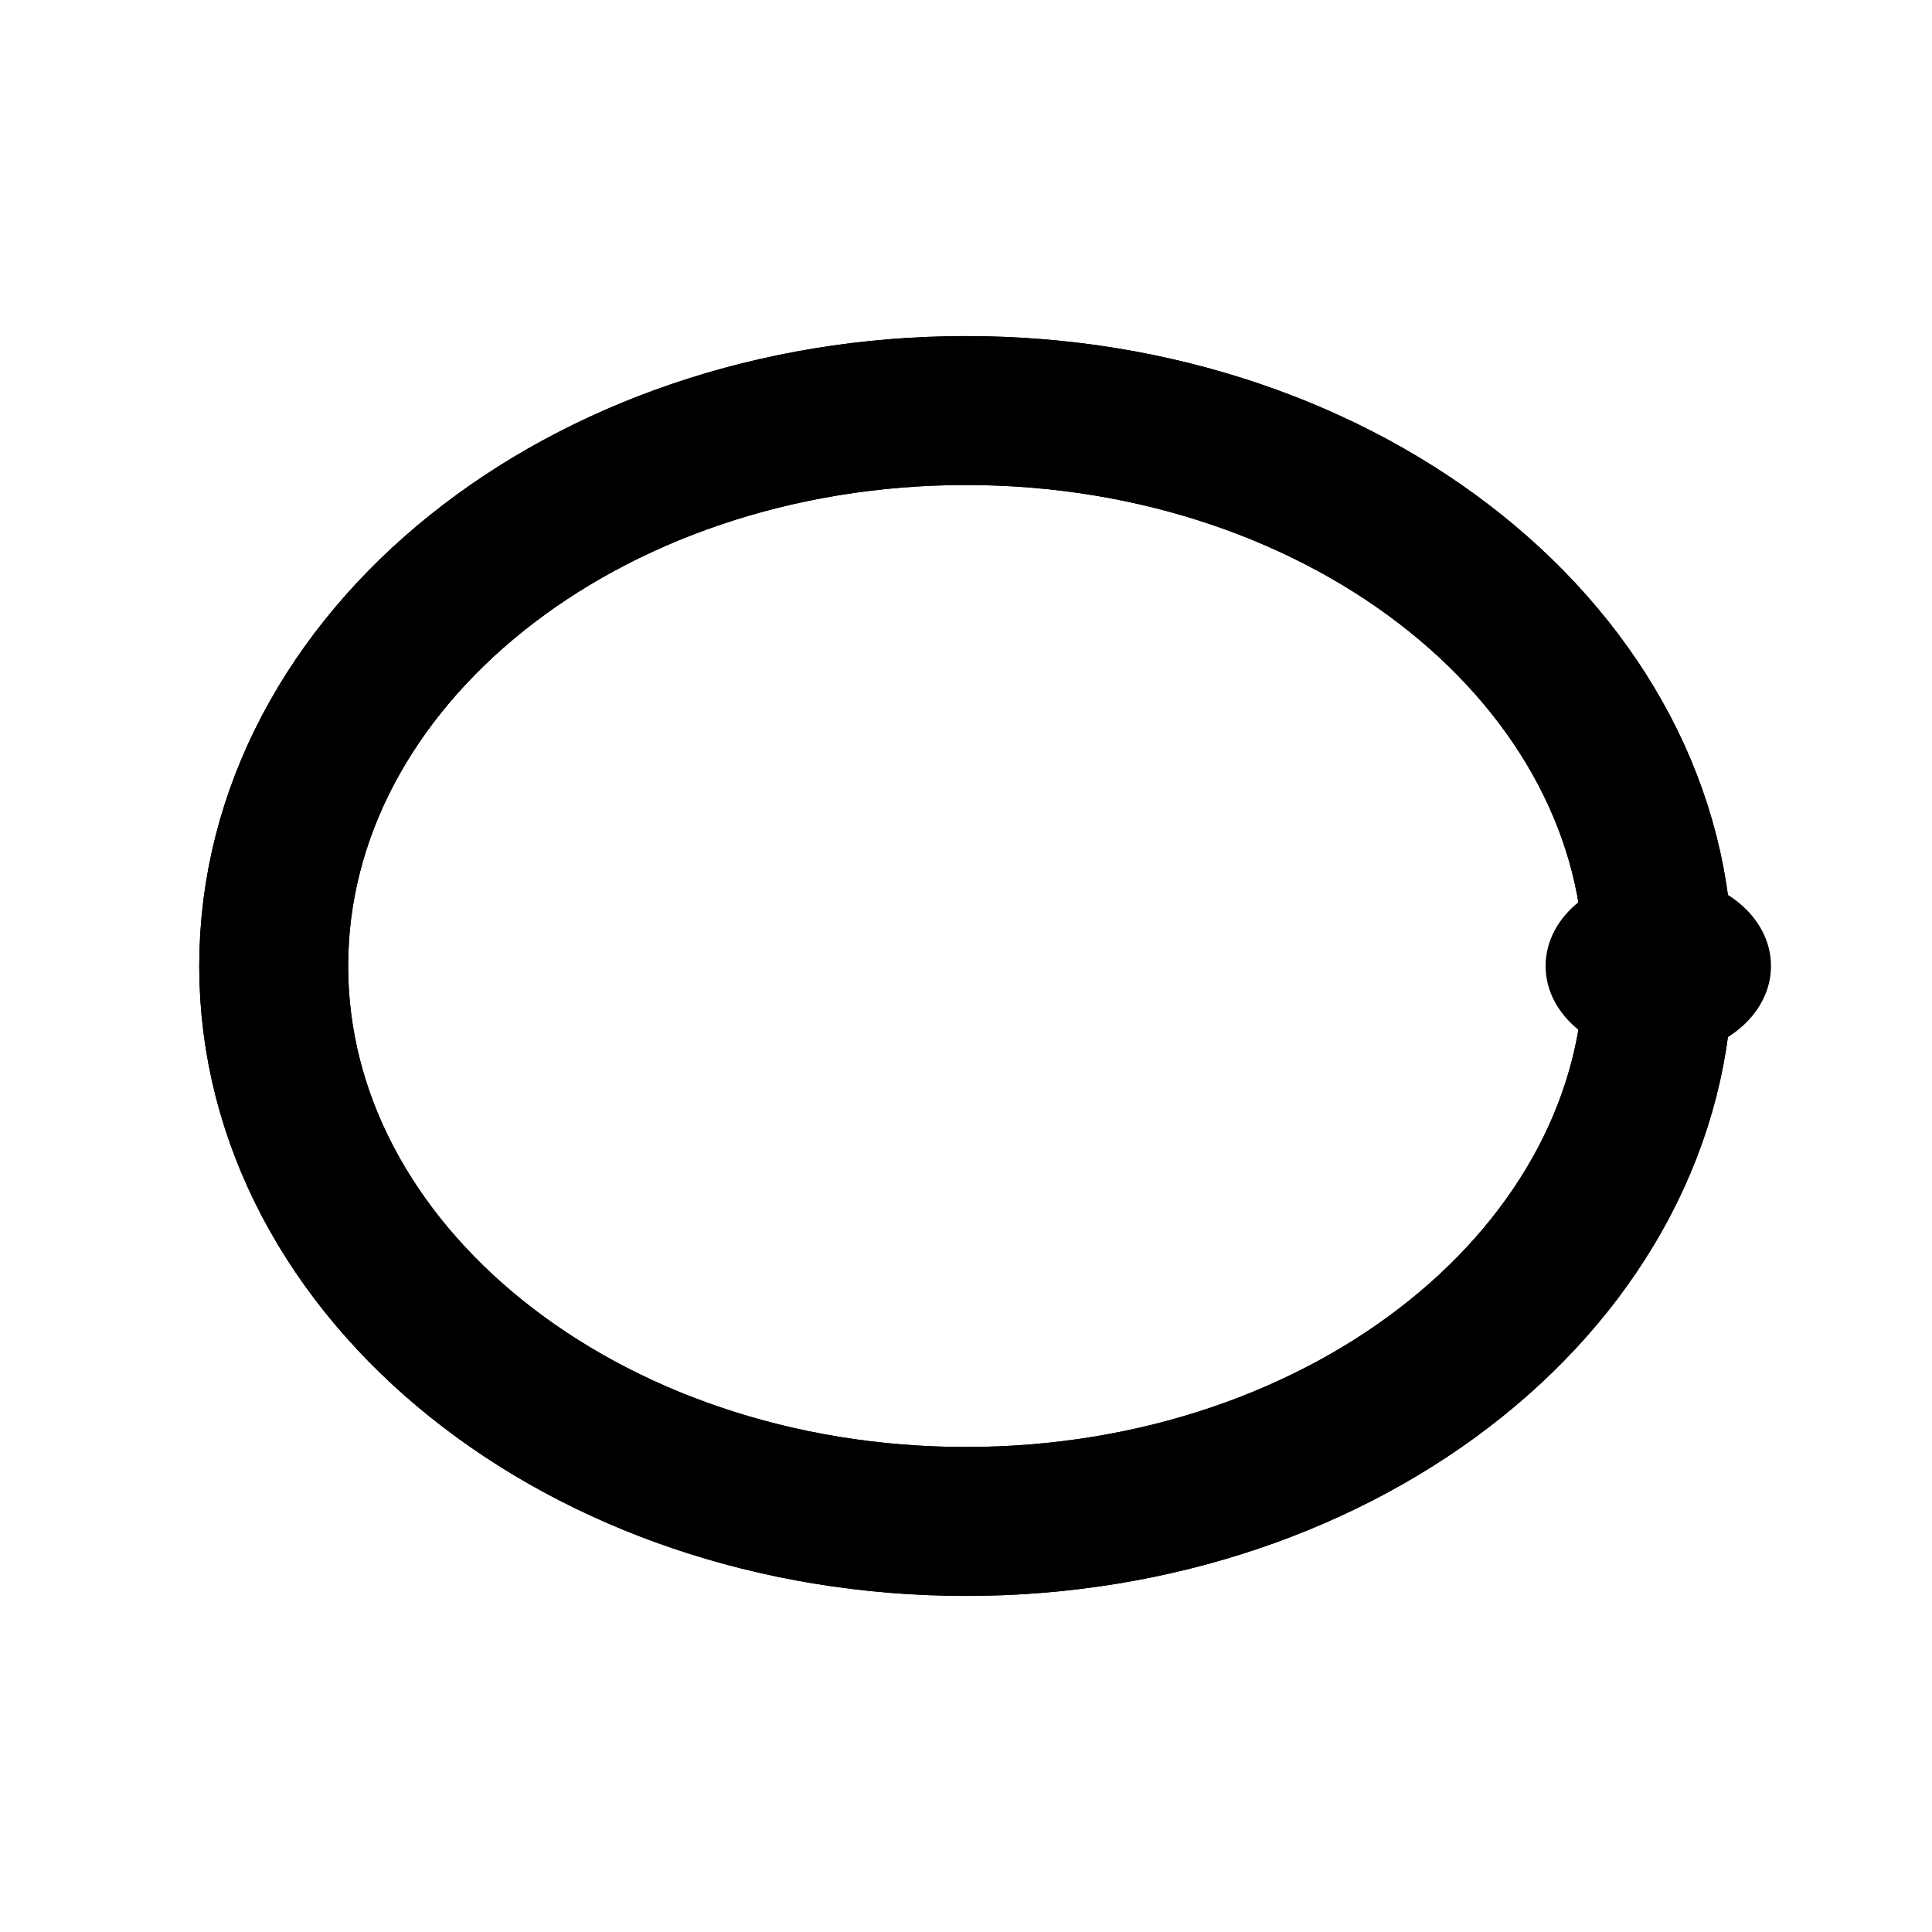
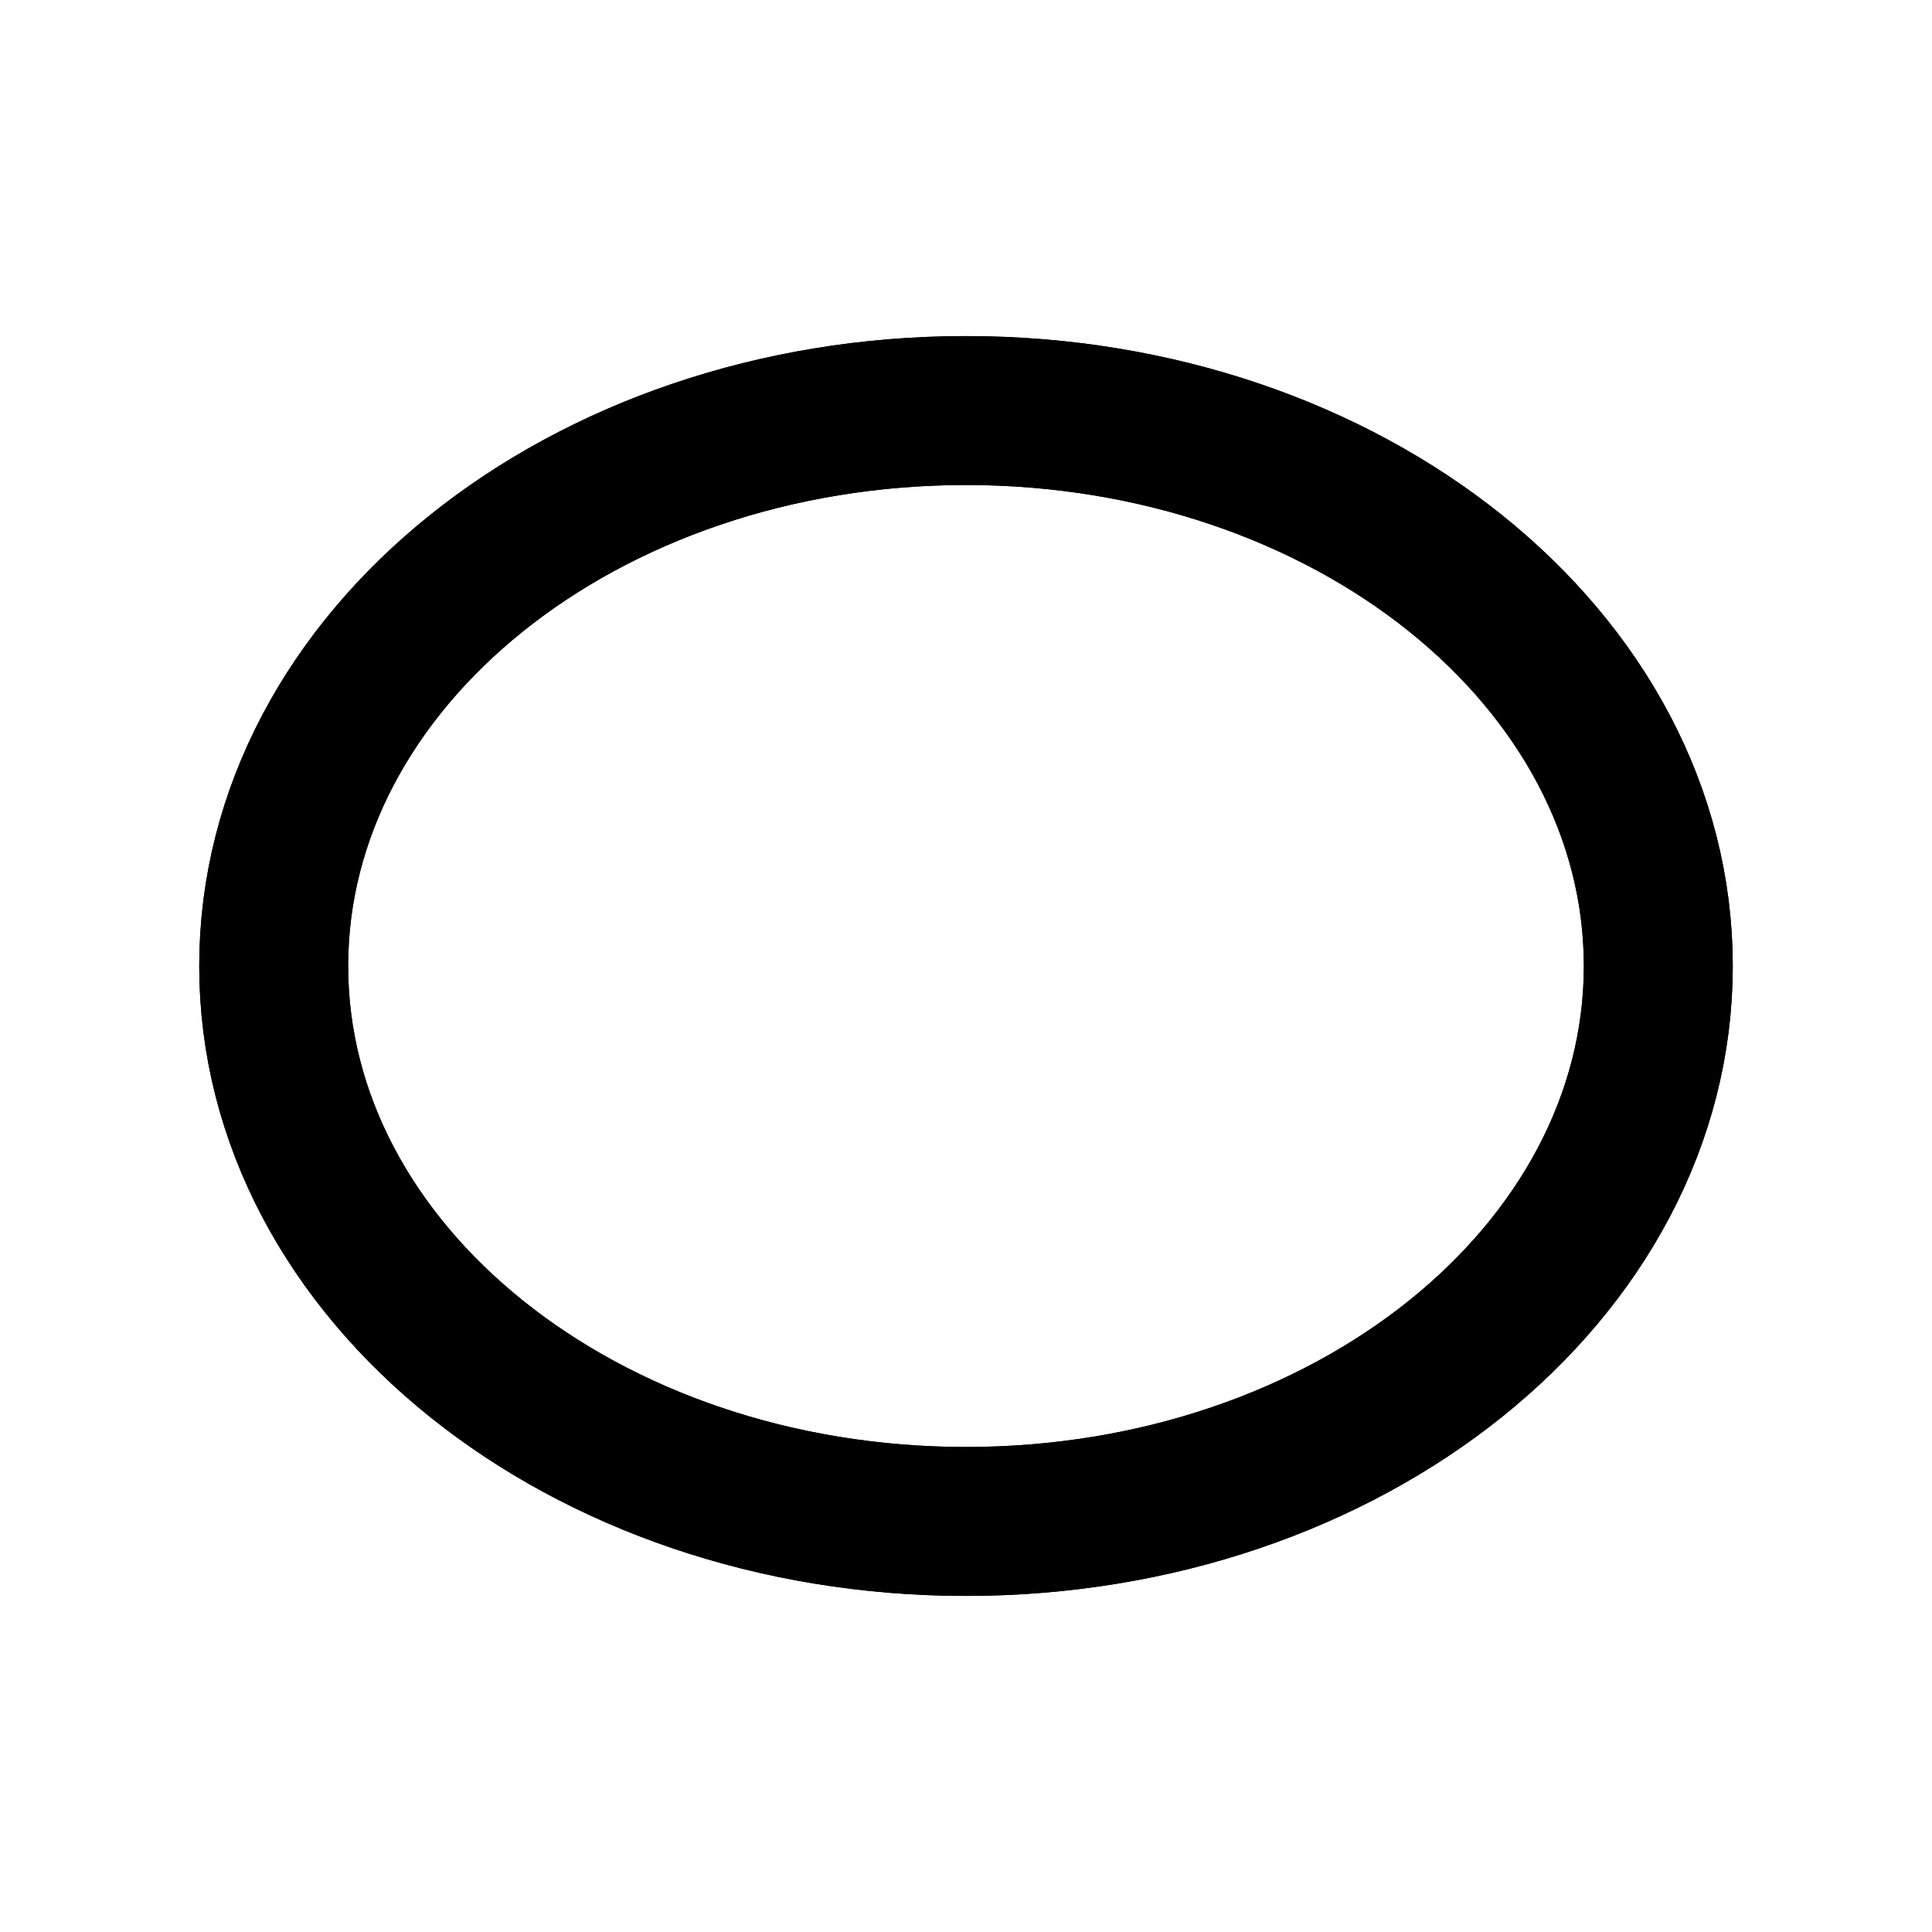
<svg xmlns="http://www.w3.org/2000/svg" width="24" height="24" viewBox="0 0 24 24" fill="none" stroke="currentColor" stroke-width="1.85" stroke-linecap="round" stroke-linejoin="round">
-   <g>
-     <ellipse cx="12" cy="12" rx="8.6" ry="6.9" />
-     <ellipse cx="12" cy="12" rx="8.6" ry="6.9" />
-     <g transform="translate(12 12) scale(1 .8023) translate(-12 -12)">
-       <g>
-         <circle cx="20.6" cy="12" r="1.4" style="stroke:none" fill="currentColor" stroke="none" />
-       </g>
-     </g>
-   </g>
+   <ellipse cx="12" cy="12" rx="8.6" ry="6.9" />
+   <ellipse cx="12" cy="12" rx="8.6" ry="6.9" />
</svg>
